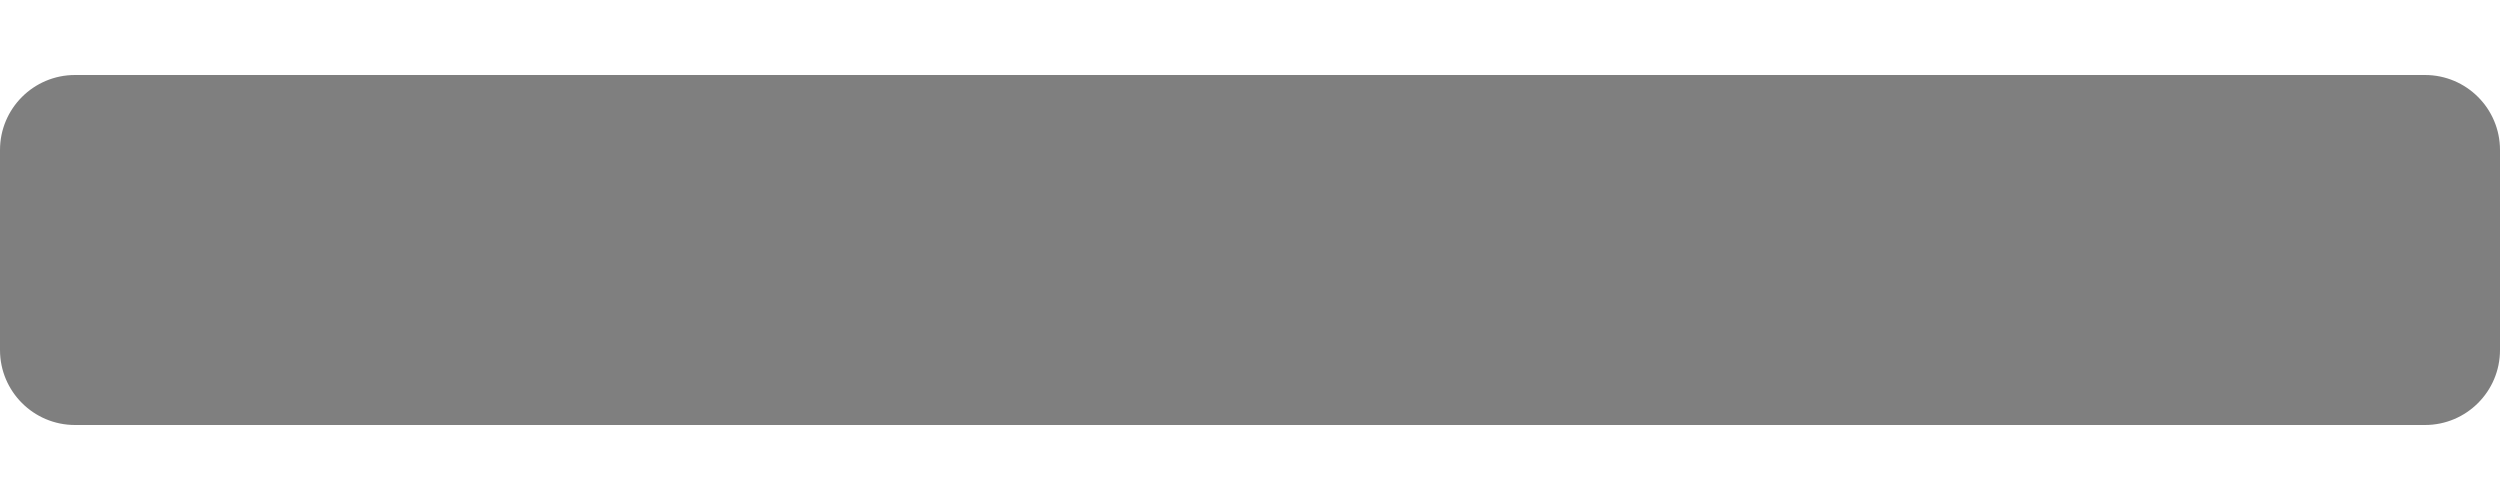
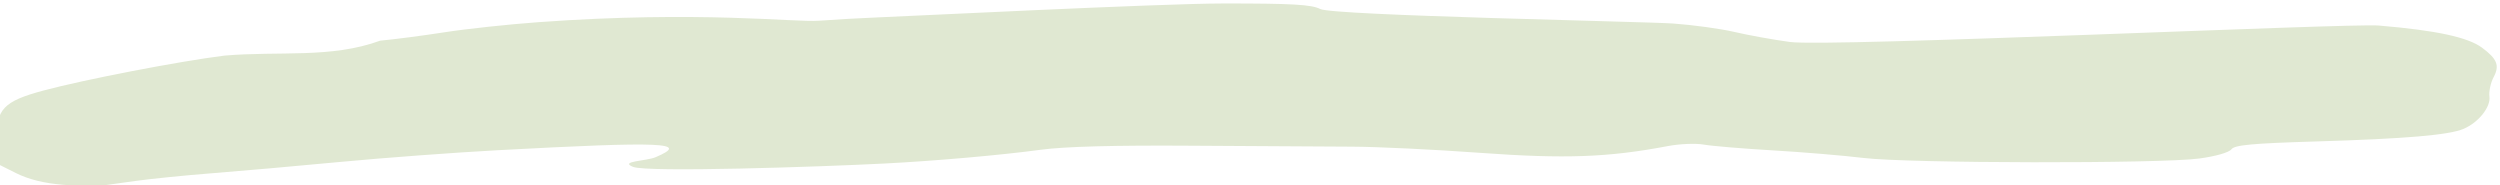
- <svg xmlns="http://www.w3.org/2000/svg" viewBox="0 0 200 40" preserveAspectRatio="none" role="img" aria-hidden="true">
-   <rect x="0" y="6" width="200" height="28" rx="6" fill="currentColor" fill-opacity="0.5" />
+ <svg xmlns="http://www.w3.org/2000/svg" viewBox="0 0 89.429 6.615" preserveAspectRatio="none">
+   <g transform="translate(-50.00606,-2.11661)">
+     <path id="path112" style="fill:#e0e8d2;fill-opacity:1;stroke-width:0.51" d="M 114.033,3.618 C 113.439,3.537 112.545,3.376 112.047,3.259 111.548,3.143 110.564,3.008 109.859,2.958 108.847,2.887 97.689,2.675 97.231,2.438 96.924,2.279 96.218,2.239 93.763,2.241 91.515,2.242 82.292,2.706 81.36,2.741 c -0.52,0.02 -1.446,0.072 -2.059,0.117 -0.89,0.065 -4.231,-0.369 -10.025,0.051 -1.077,0.078 -2.596,0.241 -3.375,0.363 -0.78,0.121 -1.813,0.256 -2.295,0.299 -1.758,0.643 -3.591,0.365 -5.574,0.535 -1.628,0.204 -4.999,0.855 -6.471,1.249 -1.428,0.383 -1.699,0.669 -1.676,1.773 l 0.017,0.842 0.675,0.338 c 0.454,0.227 1.007,0.364 1.688,0.419 0.557,0.045 1.134,0.065 1.283,0.044 0.149,-0.02 0.726,-0.101 1.283,-0.179 0.557,-0.078 1.802,-0.204 2.768,-0.279 0.965,-0.075 3.031,-0.257 4.59,-0.405 1.559,-0.147 4.081,-0.335 5.603,-0.417 5.976,-0.322 6.91,-0.281 5.666,0.249 -0.332,0.141 -1.314,0.142 -0.806,0.346 0.509,0.204 6.697,-0.002 8.978,-0.119 1.846,-0.095 4.175,-0.3 5.603,-0.493 0.859,-0.116 2.644,-0.164 5.401,-0.145 2.265,0.016 4.847,0.031 5.738,0.034 0.891,0.003 2.953,0.102 4.583,0.221 3.029,0.22 4.58,0.164 6.713,-0.242 0.421,-0.08 0.998,-0.104 1.283,-0.053 0.285,0.051 1.399,0.144 2.475,0.207 1.077,0.063 2.535,0.185 3.24,0.271 1.586,0.194 10.602,0.209 12.011,0.02 0.584,-0.078 1.068,-0.217 1.15,-0.33 0.112,-0.154 0.748,-0.212 3.043,-0.281 3.179,-0.095 4.745,-0.228 5.263,-0.45 0.533,-0.228 0.974,-0.779 0.924,-1.155 -0.024,-0.183 0.044,-0.497 0.151,-0.697 0.22,-0.411 0.126,-0.65 -0.411,-1.048 -0.511,-0.38 -1.65,-0.624 -3.702,-0.796 -1.04,-0.087 -19.67,0.777 -21.062,0.588 z M 88.29,7.061 c -0.03,0.006 -0.073,0.012 -0.129,0.016 0.056,-0.004 0.098,-0.009 0.129,-0.016 z m 15.393,0.321 c 2.41,0.032 2.411,0.032 0,0 z" />
+   </g>
</svg>
